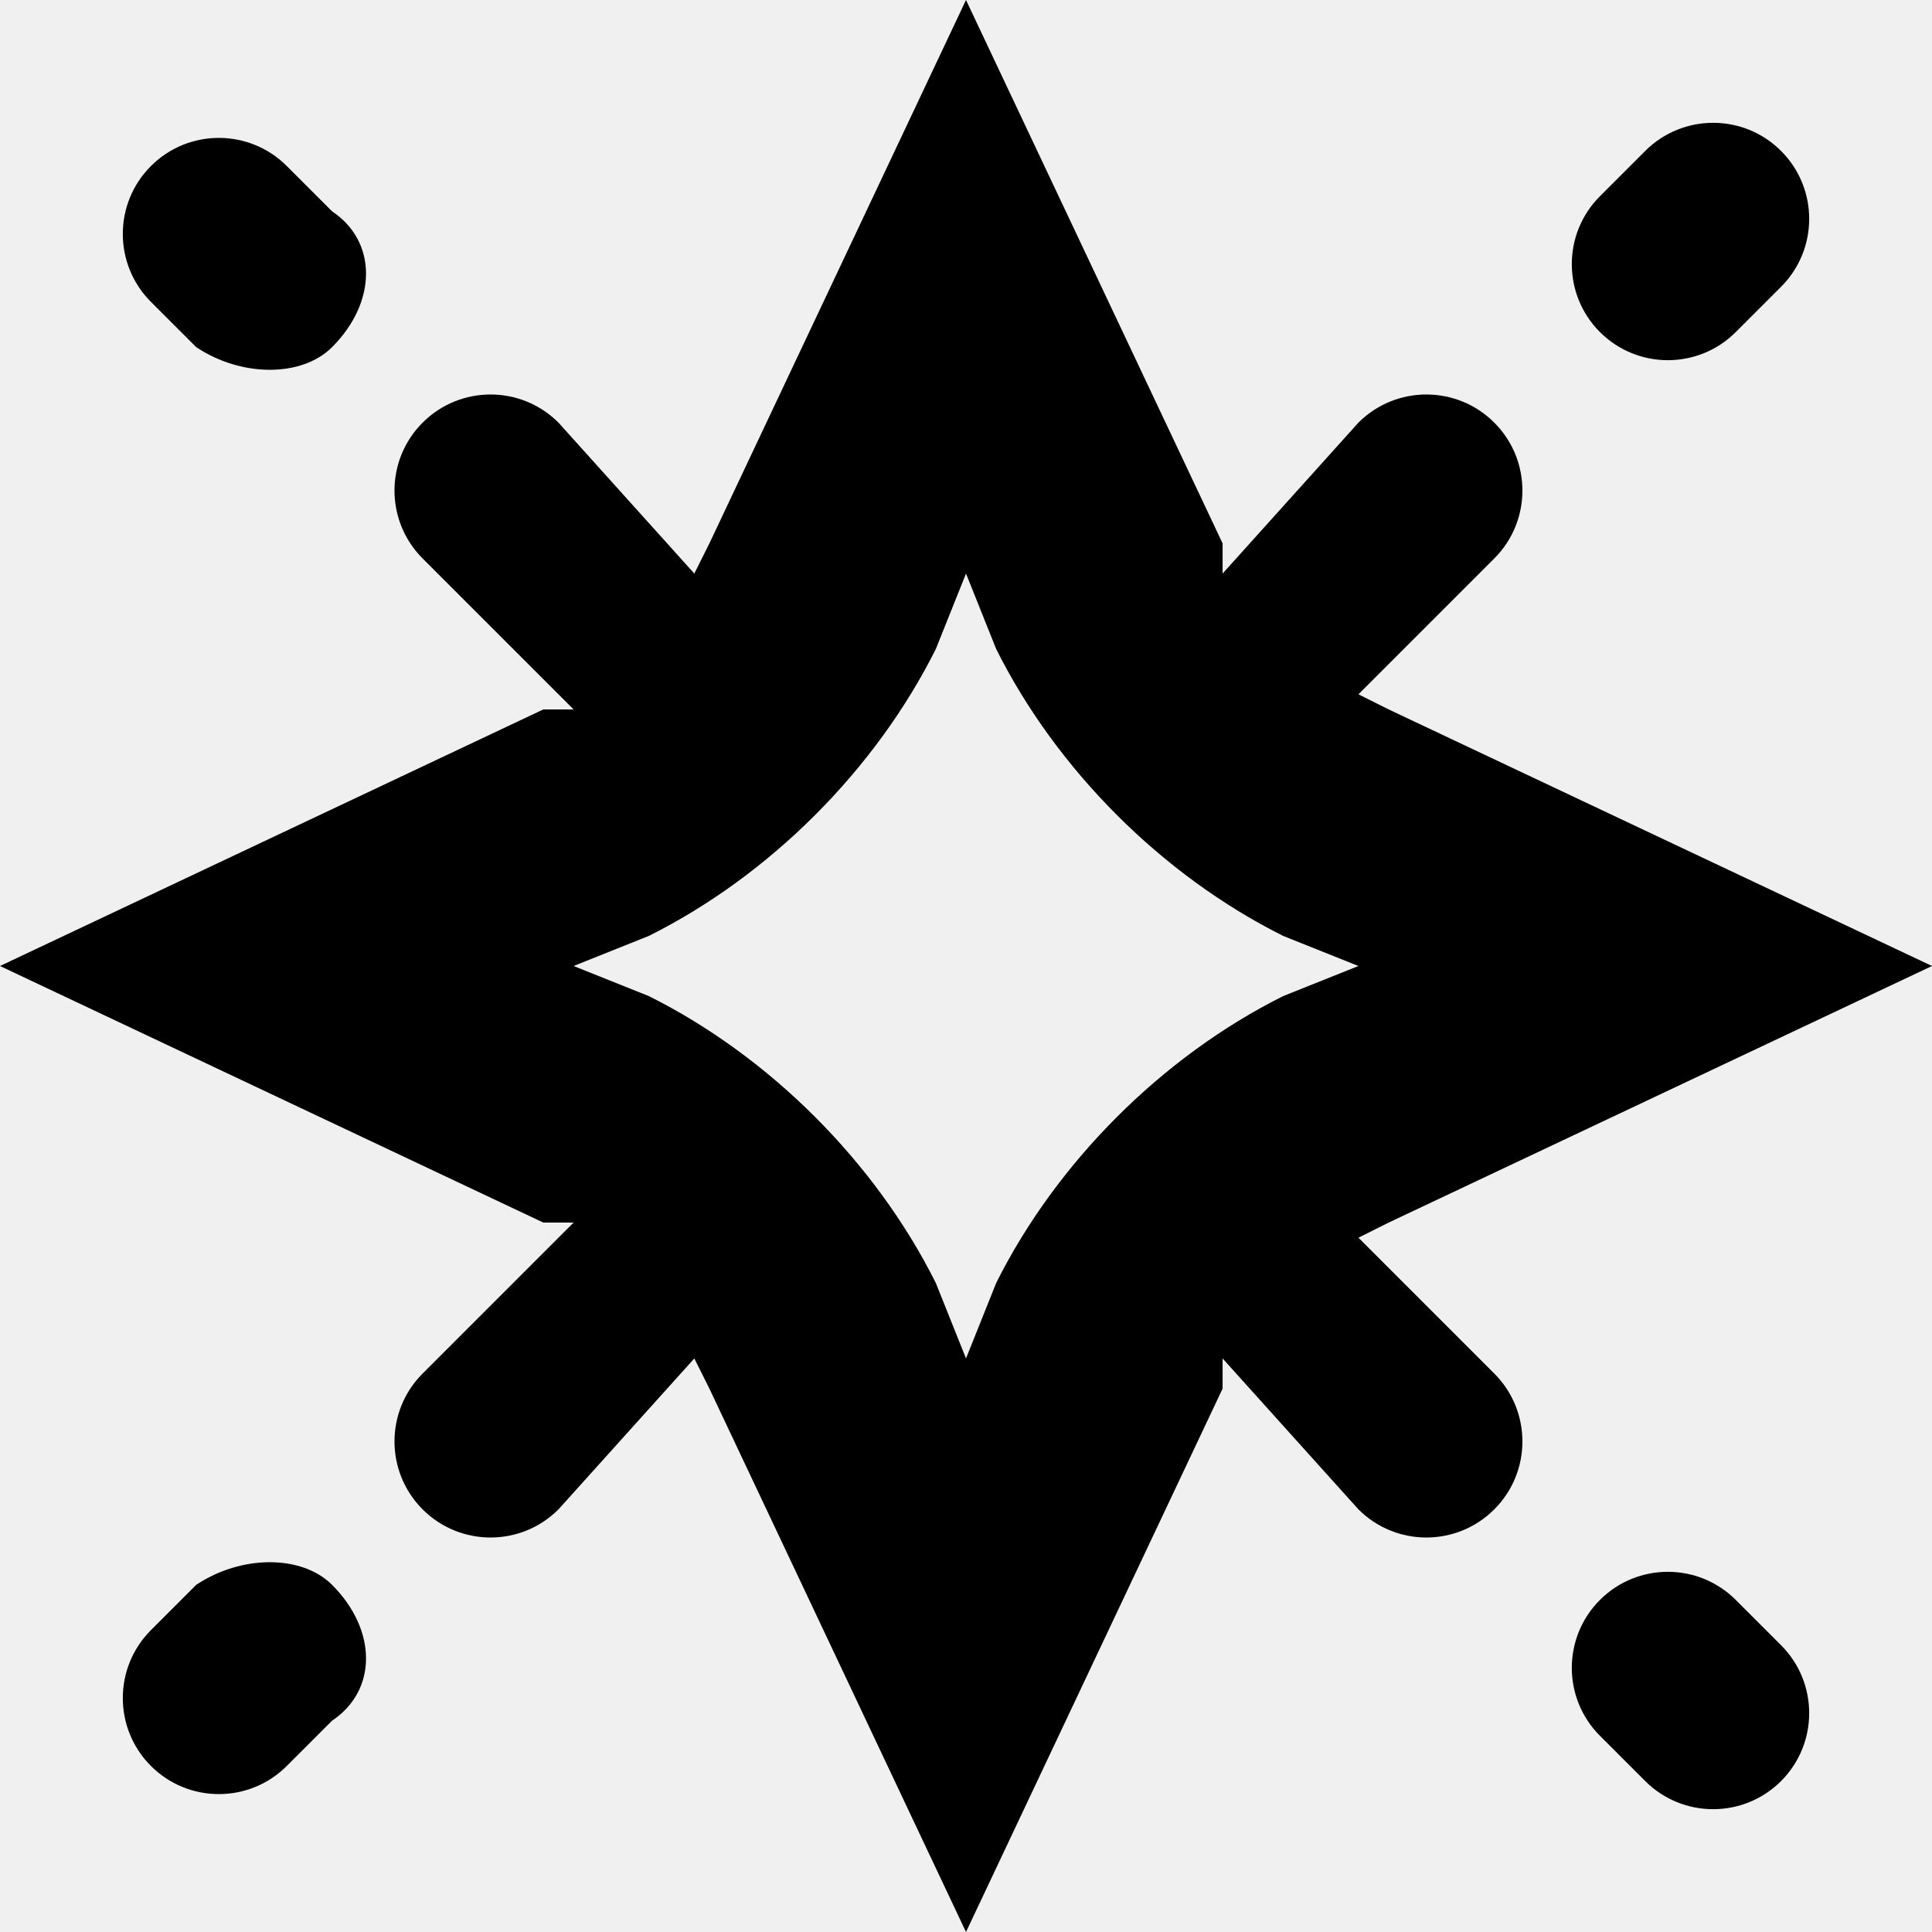
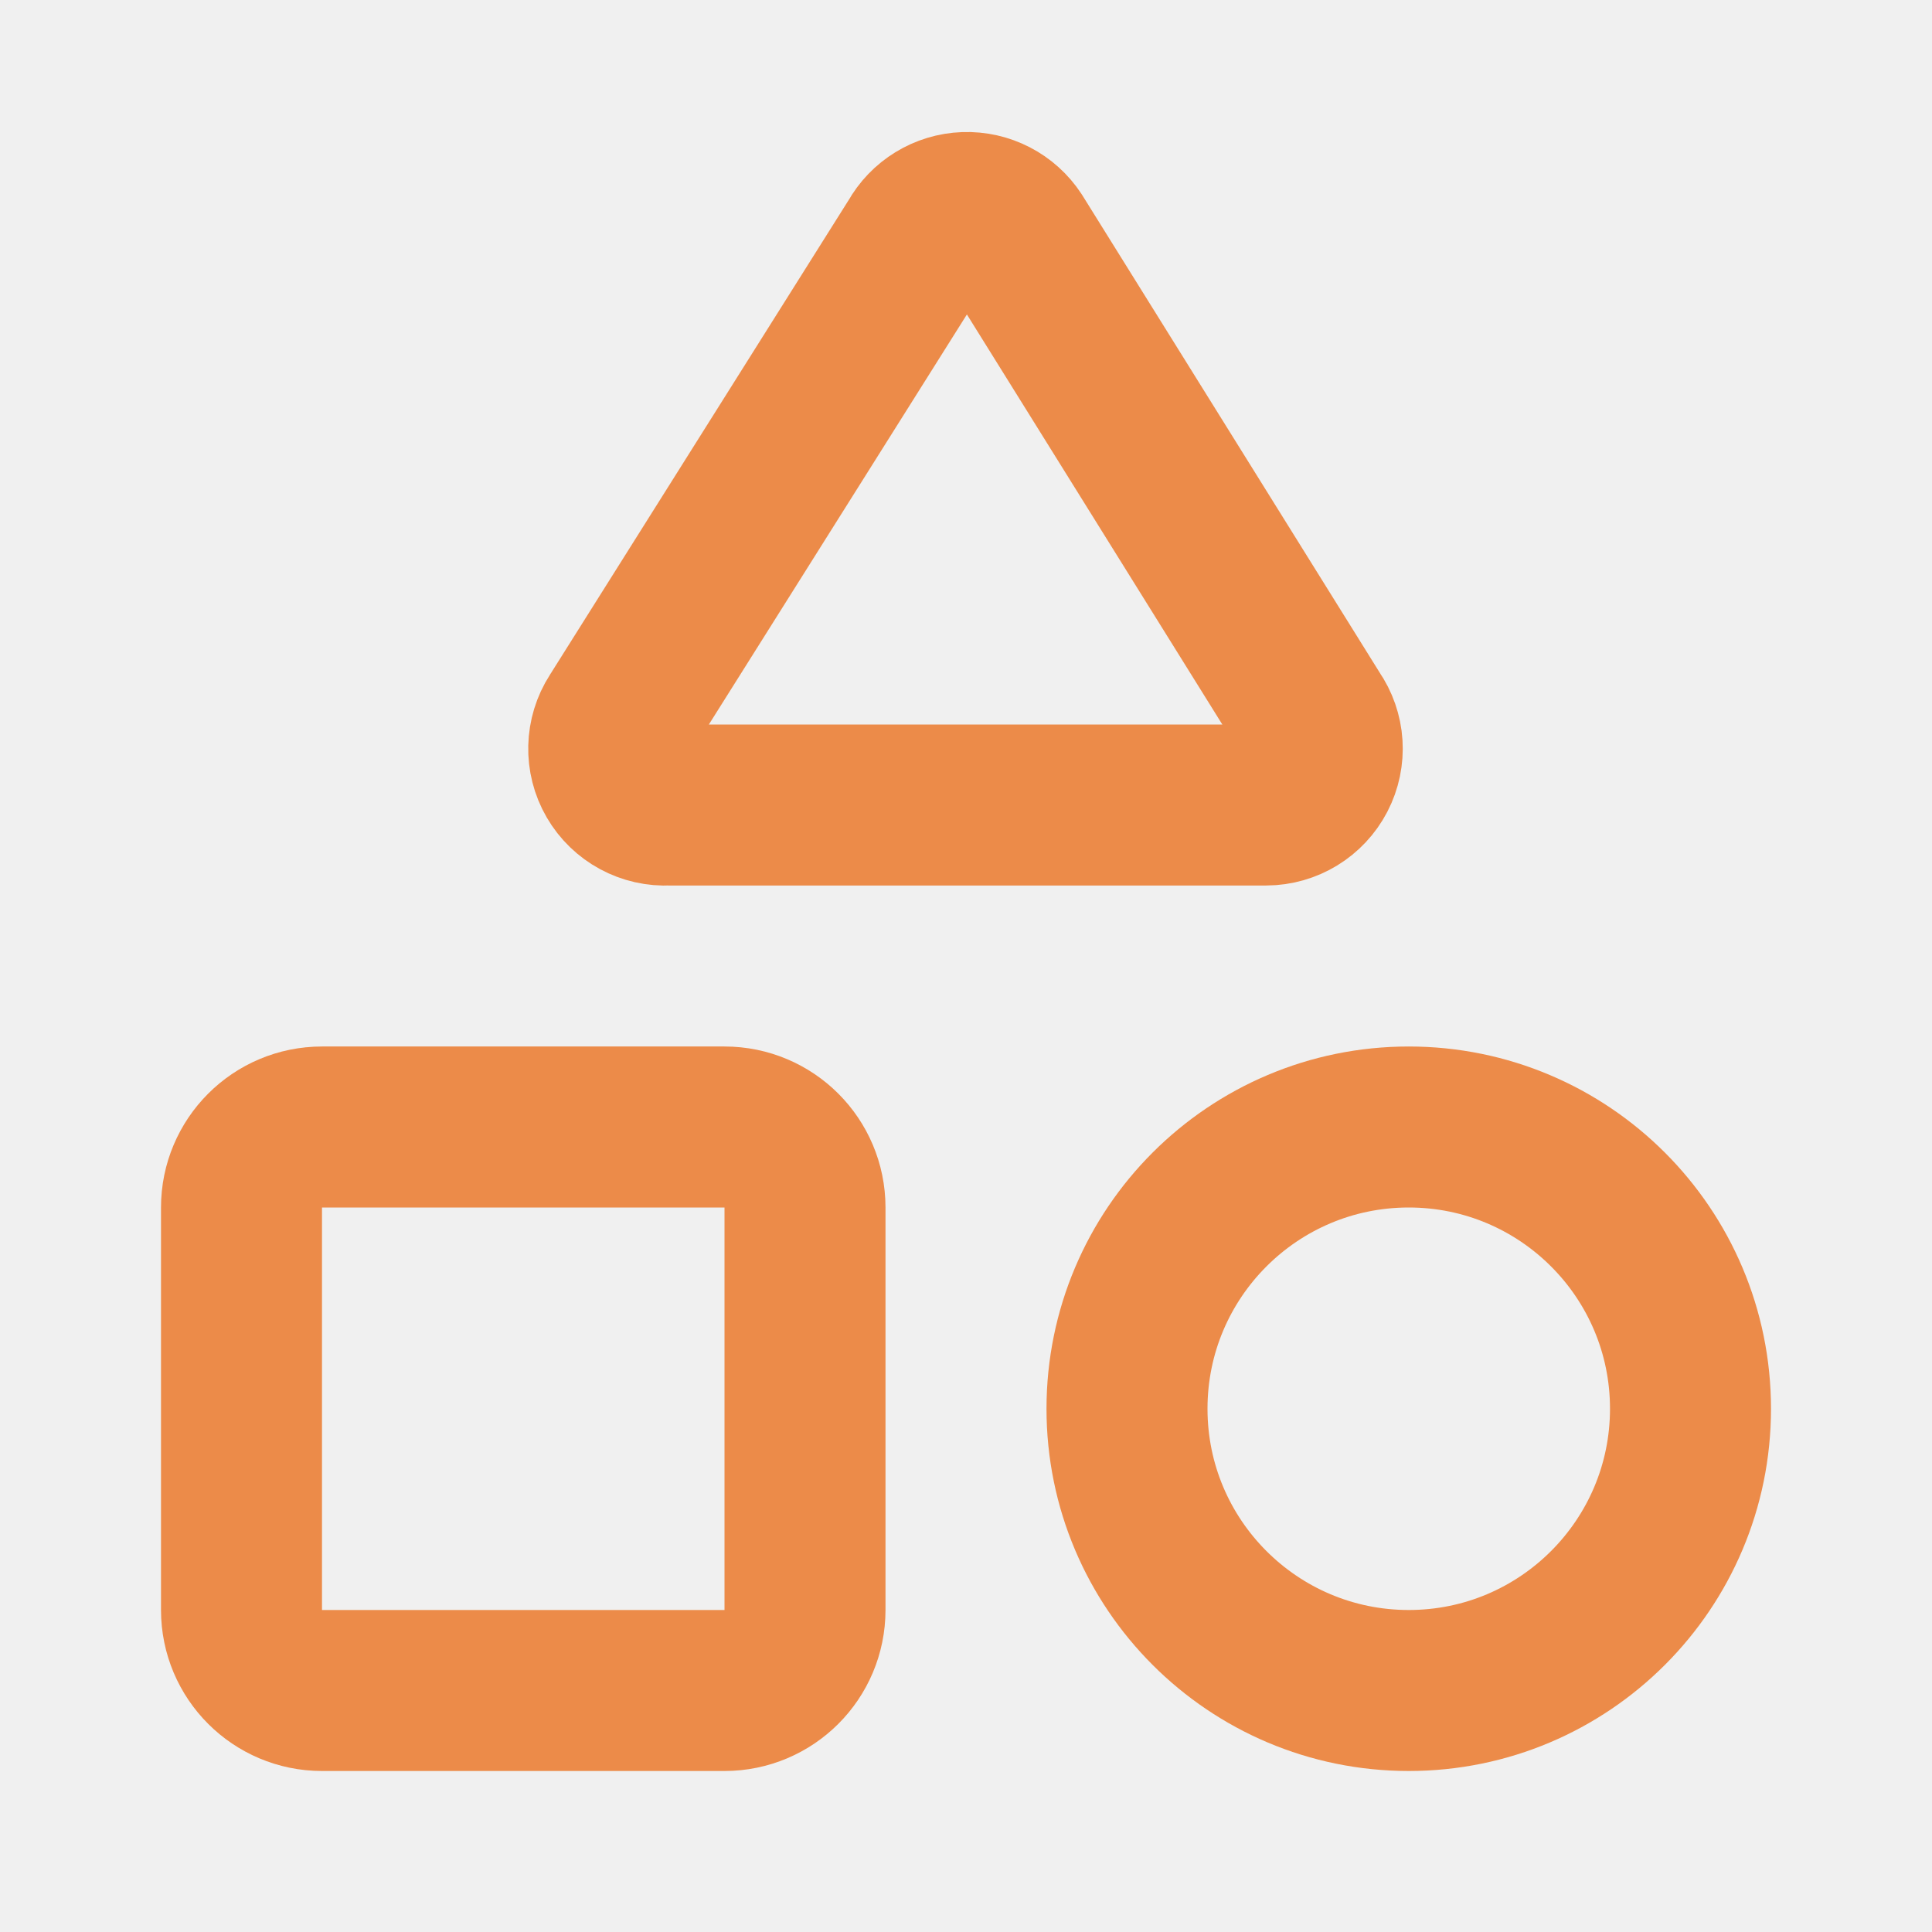
- <svg xmlns="http://www.w3.org/2000/svg" viewBox="0 0 128 128">
-   <path fill-rule="evenodd" d="M81 36 64 0 47 36l-1 2-9-10a6 6 0 0 0-9 9l10 10h-2L0 64l36 17h2L28 91a6 6 0 1 0 9 9l9-10 1 2 17 36 17-36v-2l9 10a6 6 0 1 0 9-9l-9-9 2-1 36-17-36-17-2-1 9-9a6 6 0 1 0-9-9l-9 10v-2Zm-17 2-2 5c-4 8-11 15-19 19l-5 2 5 2c8 4 15 11 19 19l2 5 2-5c4-8 11-15 19-19l5-2-5-2c-8-4-15-11-19-19l-2-5Z" clip-rule="evenodd" />
-   <path d="M118 19a6 6 0 0 0-9-9l-3 3a6 6 0 1 0 9 9l3-3Zm-96 4c-2 2-6 2-9 0l-3-3a6 6 0 1 1 9-9l3 3c3 2 3 6 0 9Zm0 82c-2-2-6-2-9 0l-3 3a6 6 0 1 0 9 9l3-3c3-2 3-6 0-9Zm96 4a6 6 0 0 1-9 9l-3-3a6 6 0 1 1 9-9l3 3Z" />
-   <style>path{fill:#000}@media (prefers-color-scheme:dark){path{fill:#fff}}</style>
+ <svg xmlns="http://www.w3.org/2000/svg" width="24" height="24" viewBox="0 0 24 24" fill="none" stroke="#ec8b49" stroke-width="2" stroke-linecap="round" stroke-linejoin="round" class="lucide lucide-shapes-icon lucide-shapes">
+   <path d="M8.3 10a.7.7 0 0 1-.626-1.079L11.4 3a.7.7 0 0 1 1.198-.043L16.3 8.9a.7.7 0 0 1-.572 1.1Z" />
+   <rect x="3" y="14" width="7" height="7" rx="1" />
+   <circle cx="17.5" cy="17.5" r="3.5" />
</svg>
